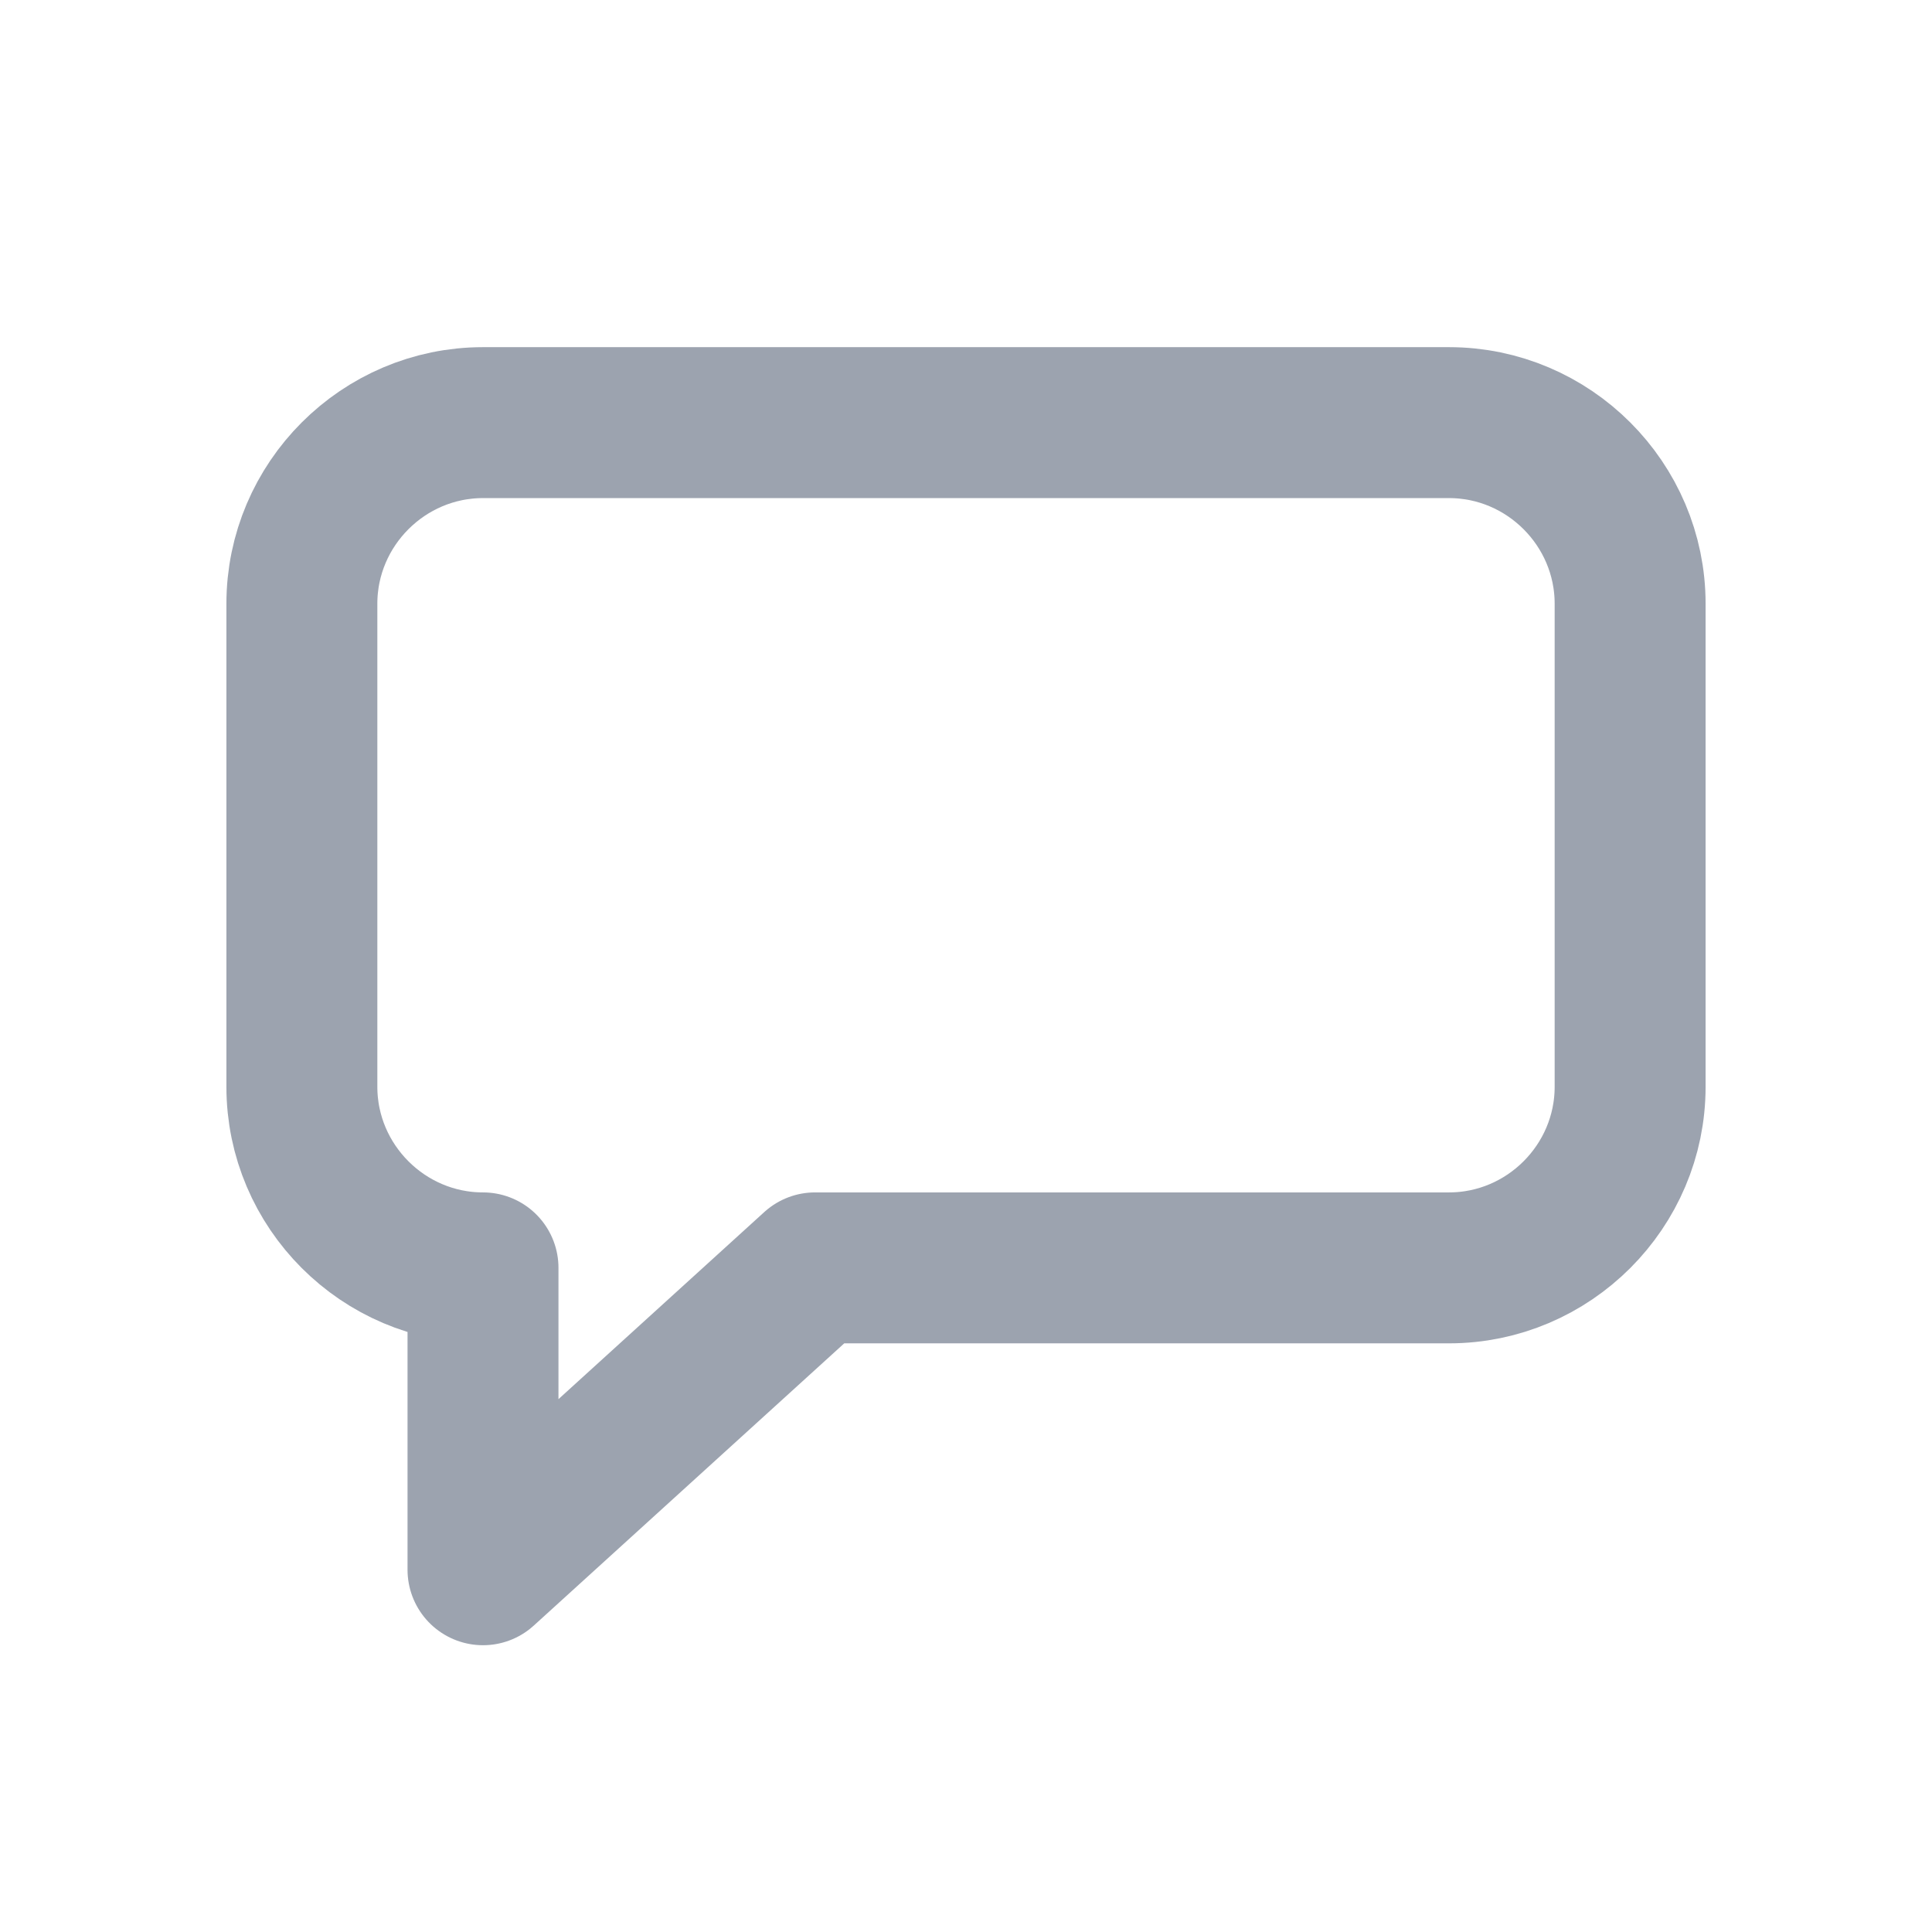
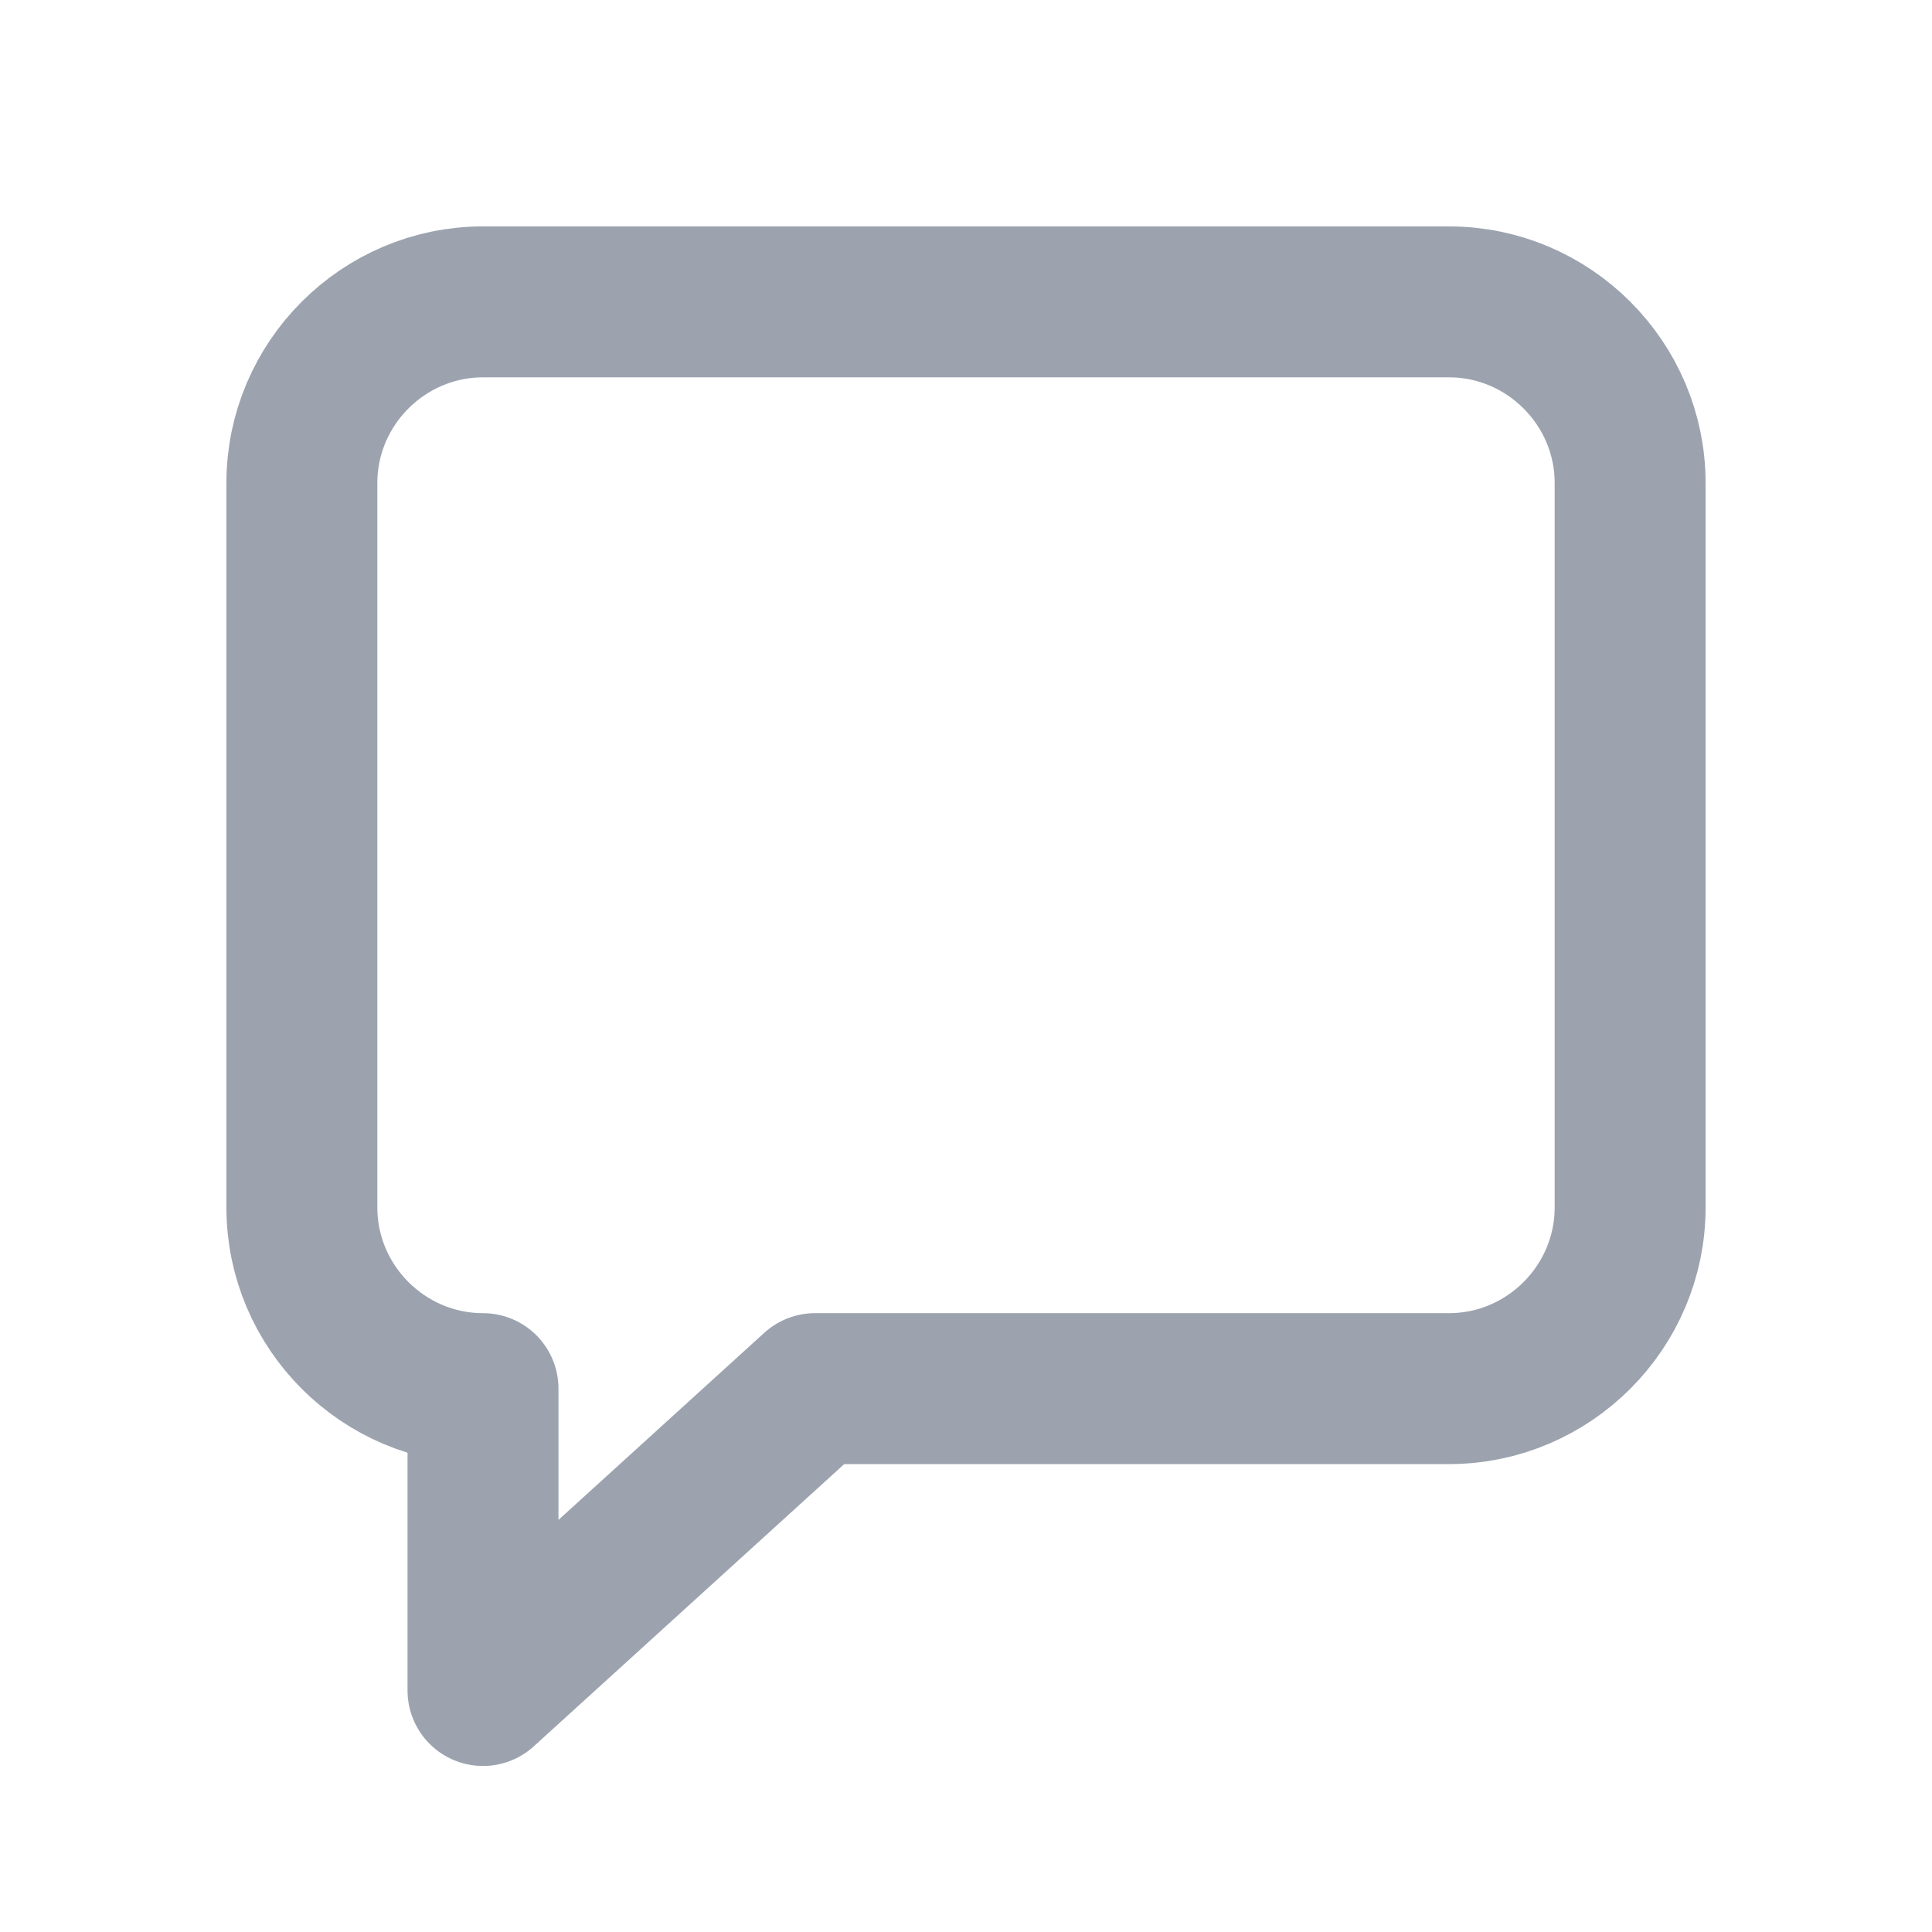
<svg xmlns="http://www.w3.org/2000/svg" width="64" height="64" viewBox="0 0 64 64" fill="none">
-   <path d="M16 14H48C51.3 14 54 16.7 54 20V36C54 39.3 51.3 42 48 42H27L16 52V42C12.7 42 10 39.3 10 36V20C10 16.7 12.7 14 16 14Z" stroke="#9CA3AF" stroke-width="5" stroke-linejoin="round" stroke-linecap="round" />
+   <path d="M16 10H48C51.3 10 54 12.7 54 16V40C54 43.3 51.3 46 48 46H27L16 56V46C12.7 46 10 43.3 10 40V16C10 12.7 12.7 10 16 10Z" stroke="#9CA3AF" stroke-width="5" stroke-linejoin="round" stroke-linecap="round" />
</svg>
